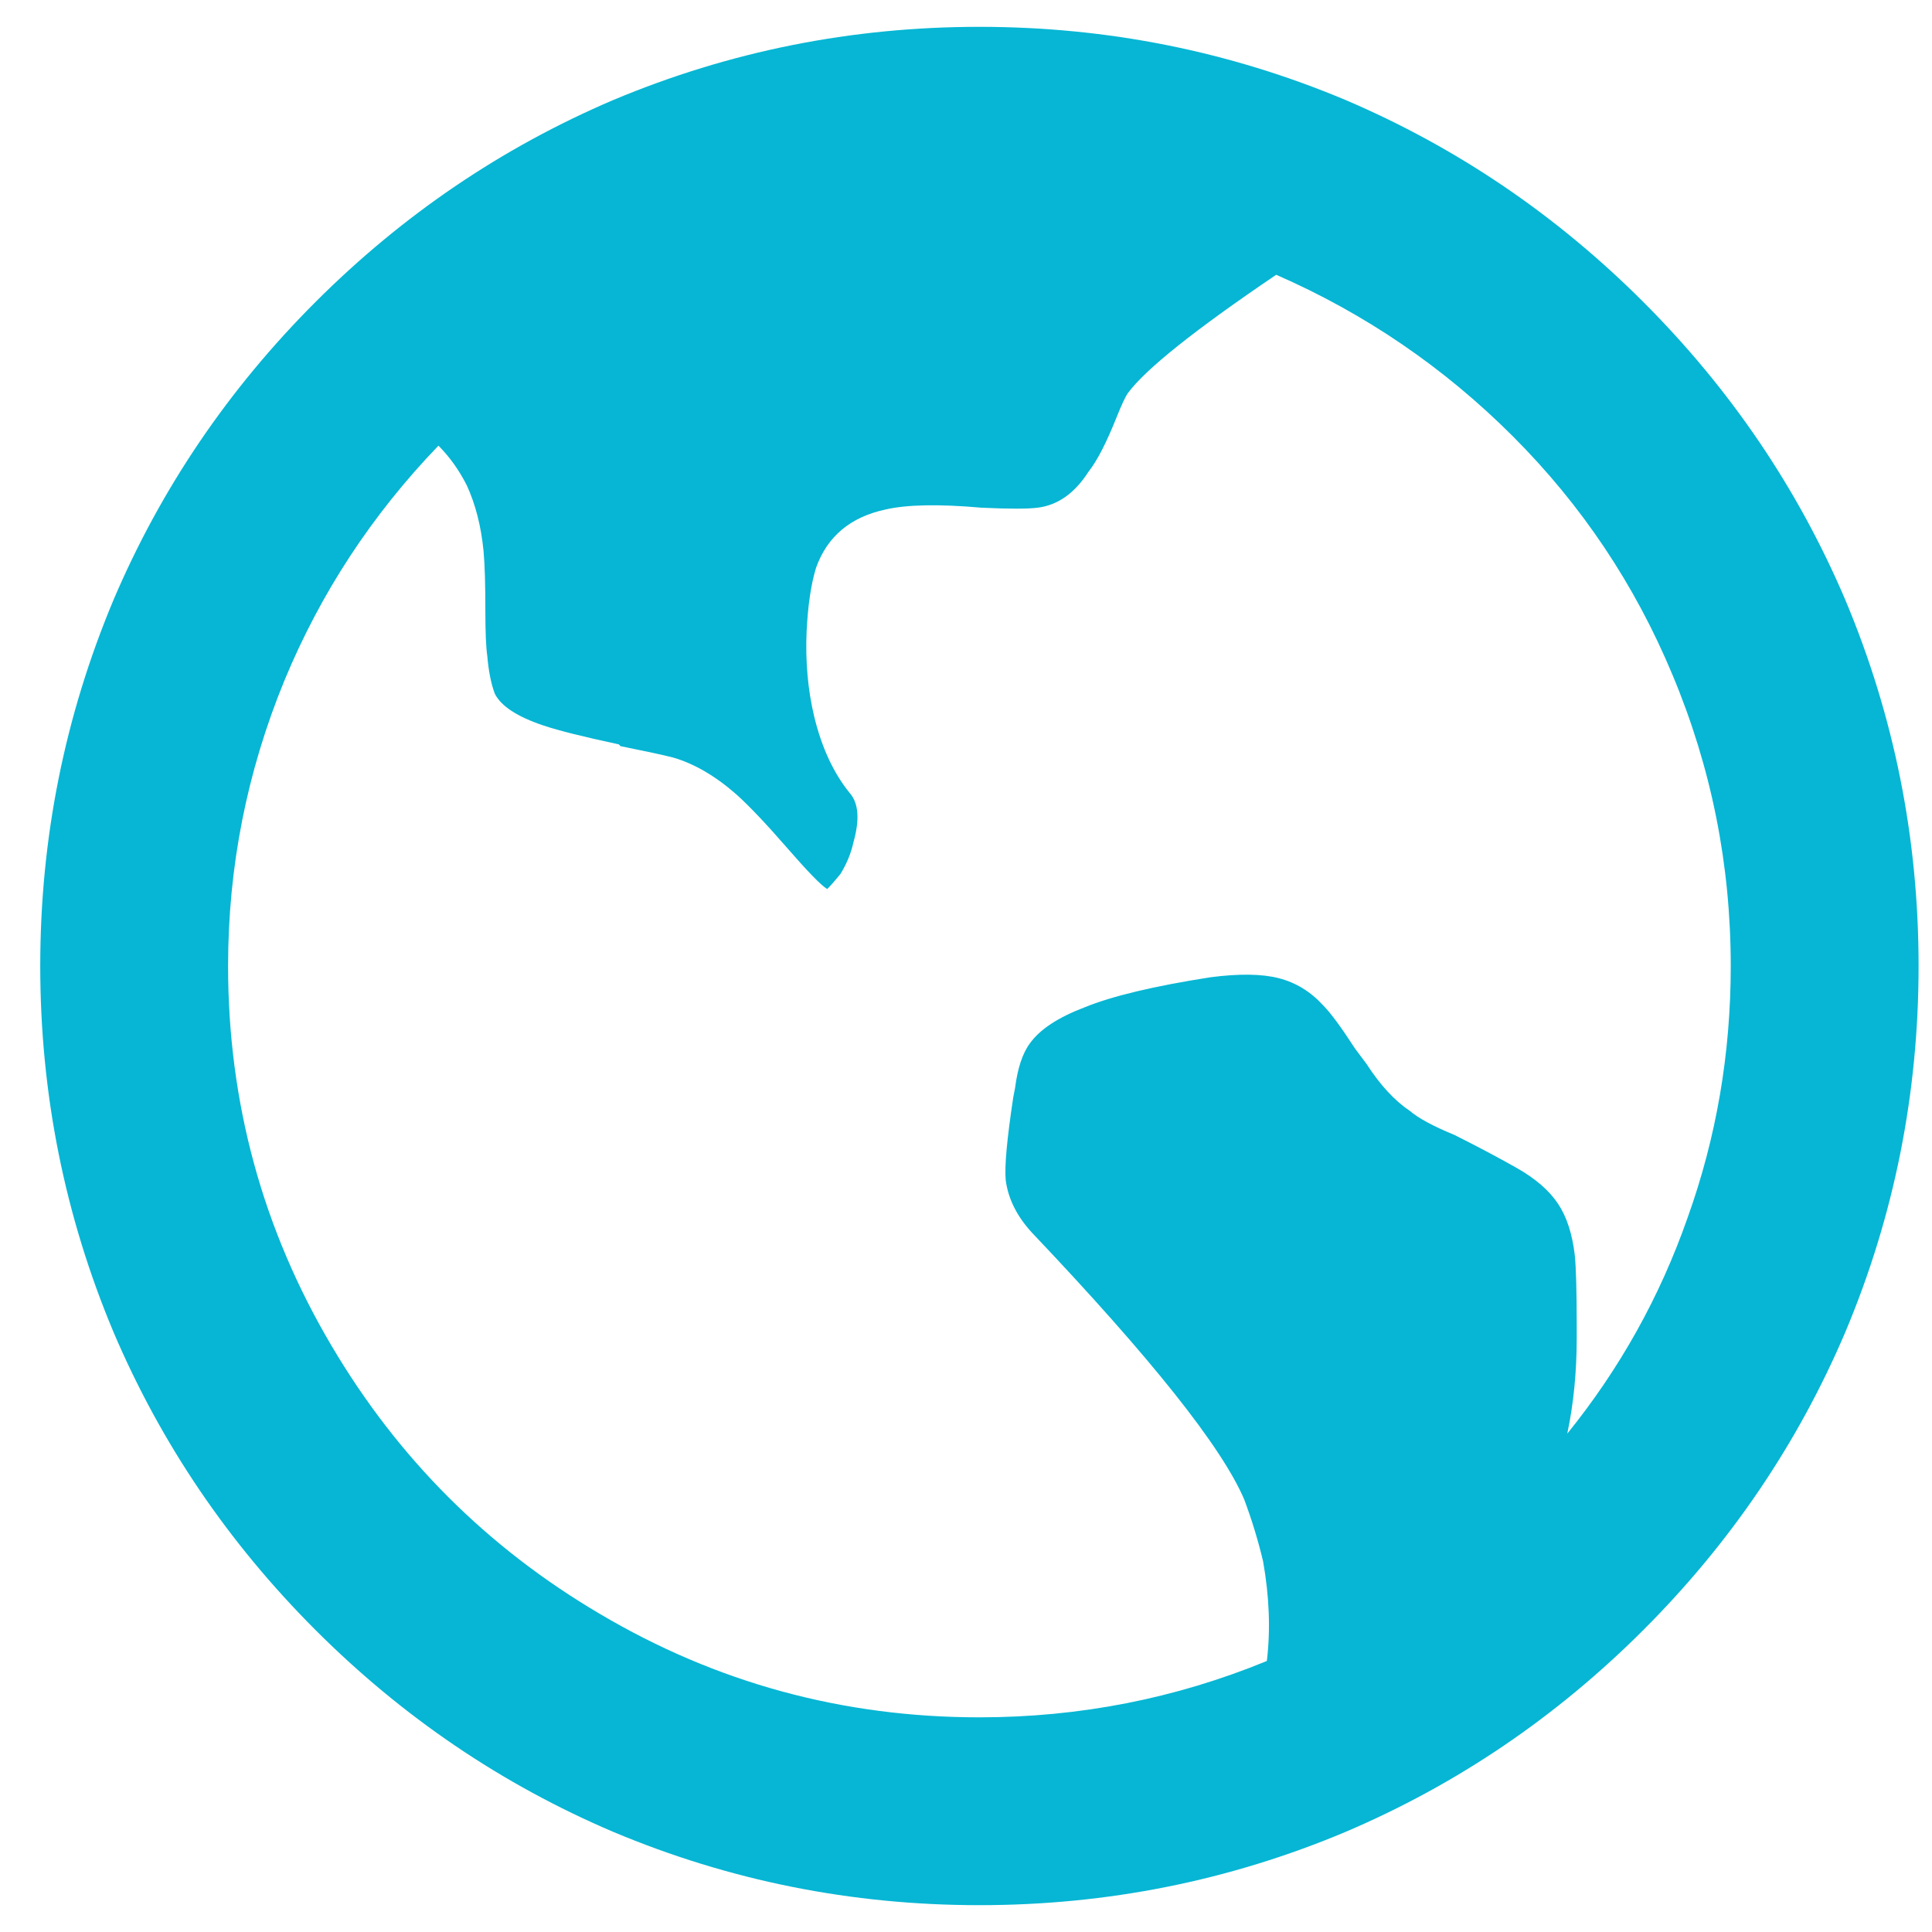
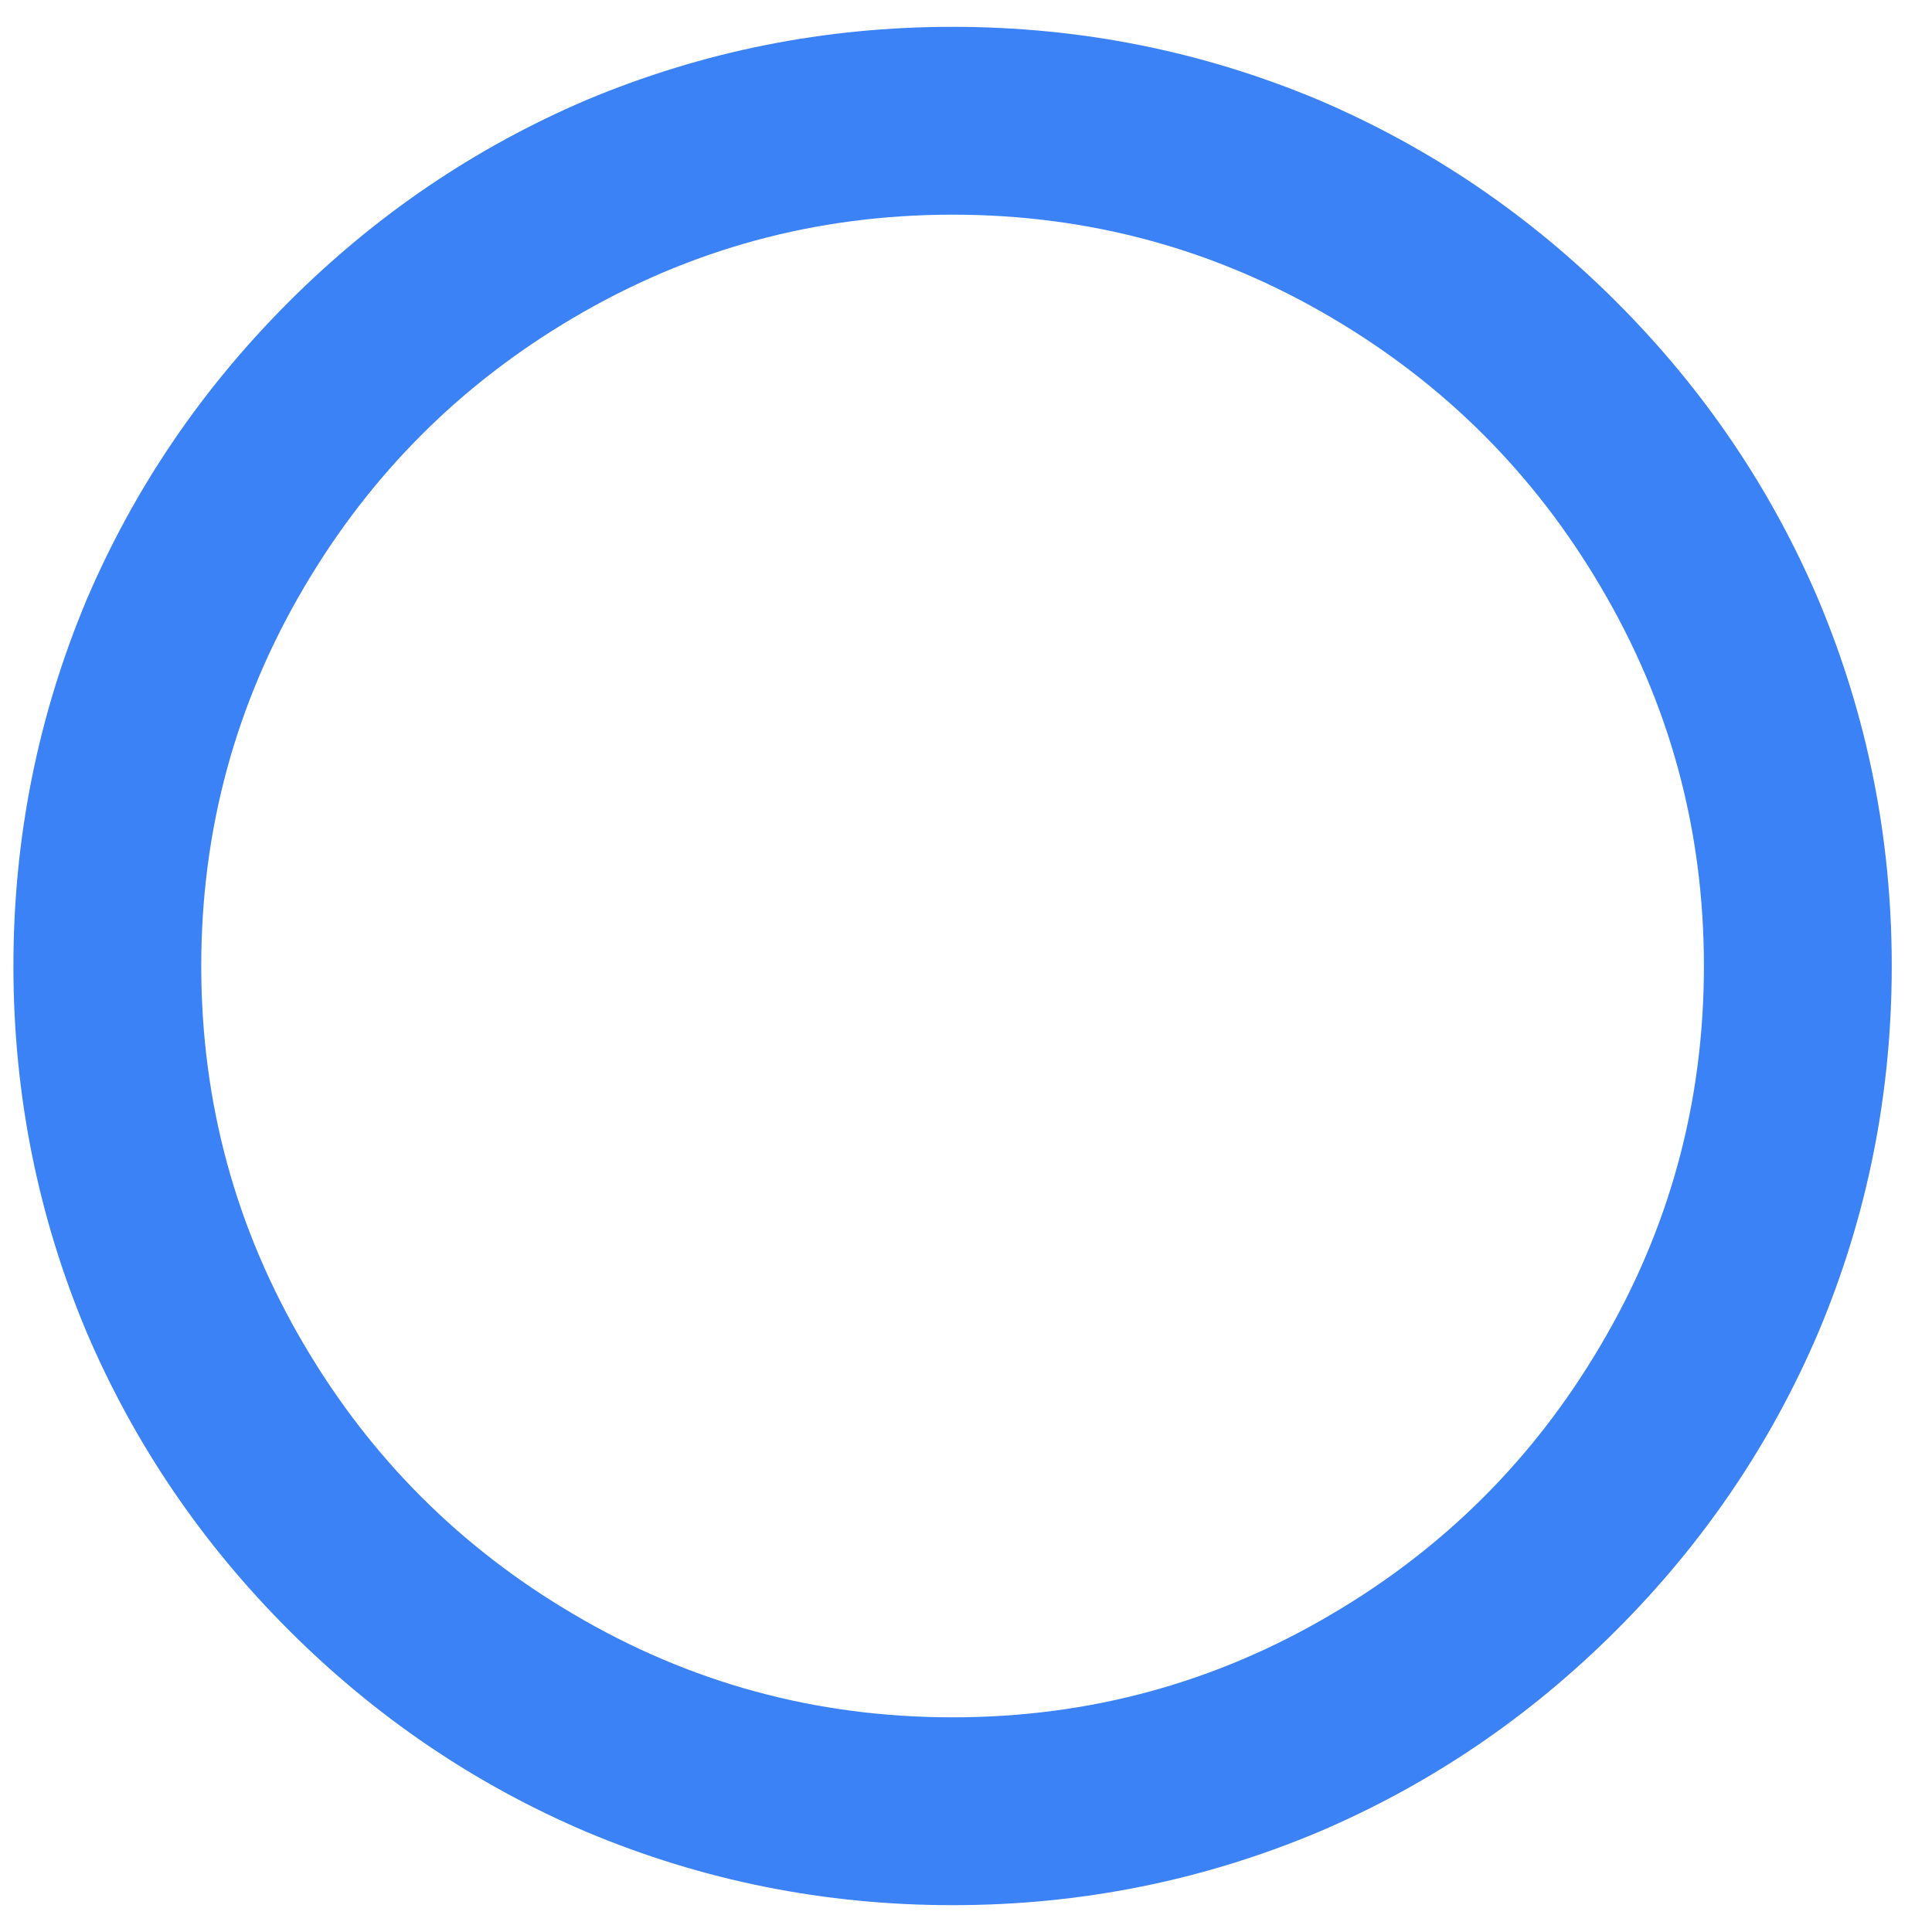
<svg xmlns="http://www.w3.org/2000/svg" width="18" height="18" viewBox="0 0 18 18" fill="none">
-   <path d="M4.085 4.152C3.467 4.794 2.988 5.523 2.65 6.34C2.3 7.192 2.125 8.078 2.125 9C2.125 10.272 2.446 11.45 3.087 12.535C3.706 13.585 4.54 14.419 5.59 15.037C6.675 15.679 7.853 16 9.125 16C10.058 16 10.951 15.825 11.803 15.475C11.838 15.183 11.826 14.874 11.768 14.547C11.721 14.349 11.662 14.157 11.592 13.97C11.383 13.48 10.723 12.652 9.615 11.485C9.475 11.333 9.393 11.17 9.37 10.995C9.358 10.867 9.382 10.61 9.44 10.225L9.457 10.137C9.481 9.951 9.527 9.811 9.598 9.717C9.691 9.589 9.86 9.478 10.105 9.385C10.362 9.28 10.752 9.187 11.277 9.105C11.546 9.07 11.759 9.073 11.916 9.114C12.074 9.155 12.211 9.239 12.328 9.367C12.398 9.438 12.497 9.572 12.625 9.77L12.73 9.91C12.858 10.108 12.992 10.254 13.133 10.348C13.214 10.418 13.354 10.493 13.553 10.575C13.762 10.68 13.955 10.782 14.13 10.881C14.305 10.98 14.433 11.091 14.515 11.214C14.597 11.336 14.649 11.497 14.672 11.695C14.684 11.812 14.69 12.033 14.69 12.36V12.465C14.69 12.78 14.661 13.078 14.602 13.357C15.092 12.751 15.466 12.08 15.723 11.345C15.991 10.598 16.125 9.817 16.125 9C16.125 8.055 15.944 7.151 15.582 6.287C15.232 5.447 14.737 4.707 14.095 4.065C13.453 3.423 12.718 2.922 11.89 2.56C11.132 3.073 10.671 3.441 10.508 3.663C10.484 3.697 10.449 3.773 10.402 3.89C10.309 4.123 10.222 4.293 10.14 4.397C10.012 4.596 9.854 4.707 9.668 4.73C9.574 4.742 9.399 4.742 9.143 4.73C8.746 4.695 8.448 4.701 8.25 4.747C7.923 4.817 7.707 4.998 7.603 5.29C7.556 5.442 7.527 5.64 7.515 5.885C7.503 6.165 7.527 6.428 7.585 6.673C7.655 6.964 7.766 7.203 7.918 7.39C7.999 7.483 8.011 7.635 7.952 7.845C7.929 7.95 7.888 8.049 7.83 8.143C7.783 8.201 7.742 8.248 7.707 8.283C7.649 8.248 7.524 8.119 7.331 7.897C7.139 7.676 6.984 7.513 6.867 7.407C6.669 7.232 6.471 7.116 6.272 7.058C6.179 7.034 6.016 6.999 5.782 6.952L5.765 6.935C5.438 6.865 5.205 6.807 5.065 6.76C4.82 6.678 4.668 6.579 4.61 6.463C4.575 6.369 4.552 6.253 4.54 6.112C4.528 6.031 4.522 5.891 4.522 5.692C4.522 5.447 4.517 5.261 4.505 5.133C4.482 4.899 4.429 4.695 4.348 4.52C4.277 4.38 4.19 4.258 4.085 4.152ZM9.125 17.75C7.935 17.75 6.798 17.523 5.713 17.067C4.674 16.624 3.75 15.997 2.939 15.186C2.128 14.375 1.501 13.451 1.058 12.412C0.603 11.328 0.375 10.19 0.375 9C0.375 7.81 0.603 6.673 1.058 5.588C1.501 4.549 2.128 3.625 2.939 2.814C3.75 2.003 4.674 1.376 5.713 0.932C6.798 0.477 7.935 0.25 9.125 0.25C10.315 0.25 11.453 0.477 12.537 0.932C13.576 1.376 14.5 2.003 15.311 2.814C16.122 3.625 16.749 4.549 17.192 5.588C17.648 6.673 17.875 7.81 17.875 9C17.875 10.19 17.648 11.328 17.192 12.412C16.749 13.451 16.122 14.375 15.311 15.186C14.5 15.997 13.576 16.624 12.537 17.067C11.453 17.523 10.315 17.75 9.125 17.75Z" fill="#06B6D4" />
+   <path d="M8.875 17.75C7.685 17.75 6.548 17.523 5.463 17.067C4.424 16.624 3.5 15.997 2.689 15.186C1.878 14.375 1.251 13.451 0.807 12.412C0.352 11.328 0.125 10.19 0.125 9C0.125 7.81 0.352 6.673 0.807 5.588C1.251 4.549 1.878 3.625 2.689 2.814C3.5 2.003 4.424 1.376 5.463 0.932C6.548 0.477 7.685 0.25 8.875 0.25C10.065 0.25 11.203 0.477 12.287 0.932C13.326 1.376 14.25 2.003 15.061 2.814C15.872 3.625 16.499 4.549 16.942 5.588C17.398 6.673 17.625 7.81 17.625 9C17.625 10.19 17.398 11.328 16.942 12.412C16.499 13.451 15.872 14.375 15.061 15.186C14.25 15.997 13.326 16.624 12.287 17.067C11.203 17.523 10.065 17.75 8.875 17.75ZM8.875 16C10.147 16 11.325 15.679 12.41 15.037C13.46 14.419 14.294 13.585 14.912 12.535C15.554 11.45 15.875 10.272 15.875 9C15.875 7.728 15.554 6.55 14.912 5.465C14.294 4.415 13.46 3.581 12.41 2.962C11.325 2.321 10.147 2 8.875 2C7.603 2 6.425 2.321 5.34 2.962C4.29 3.581 3.456 4.415 2.837 5.465C2.196 6.55 1.875 7.728 1.875 9C1.875 10.272 2.196 11.45 2.837 12.535C3.456 13.585 4.29 14.419 5.34 15.037C6.425 15.679 7.603 16 8.875 16Z" fill="#3B82F6" />
</svg>
